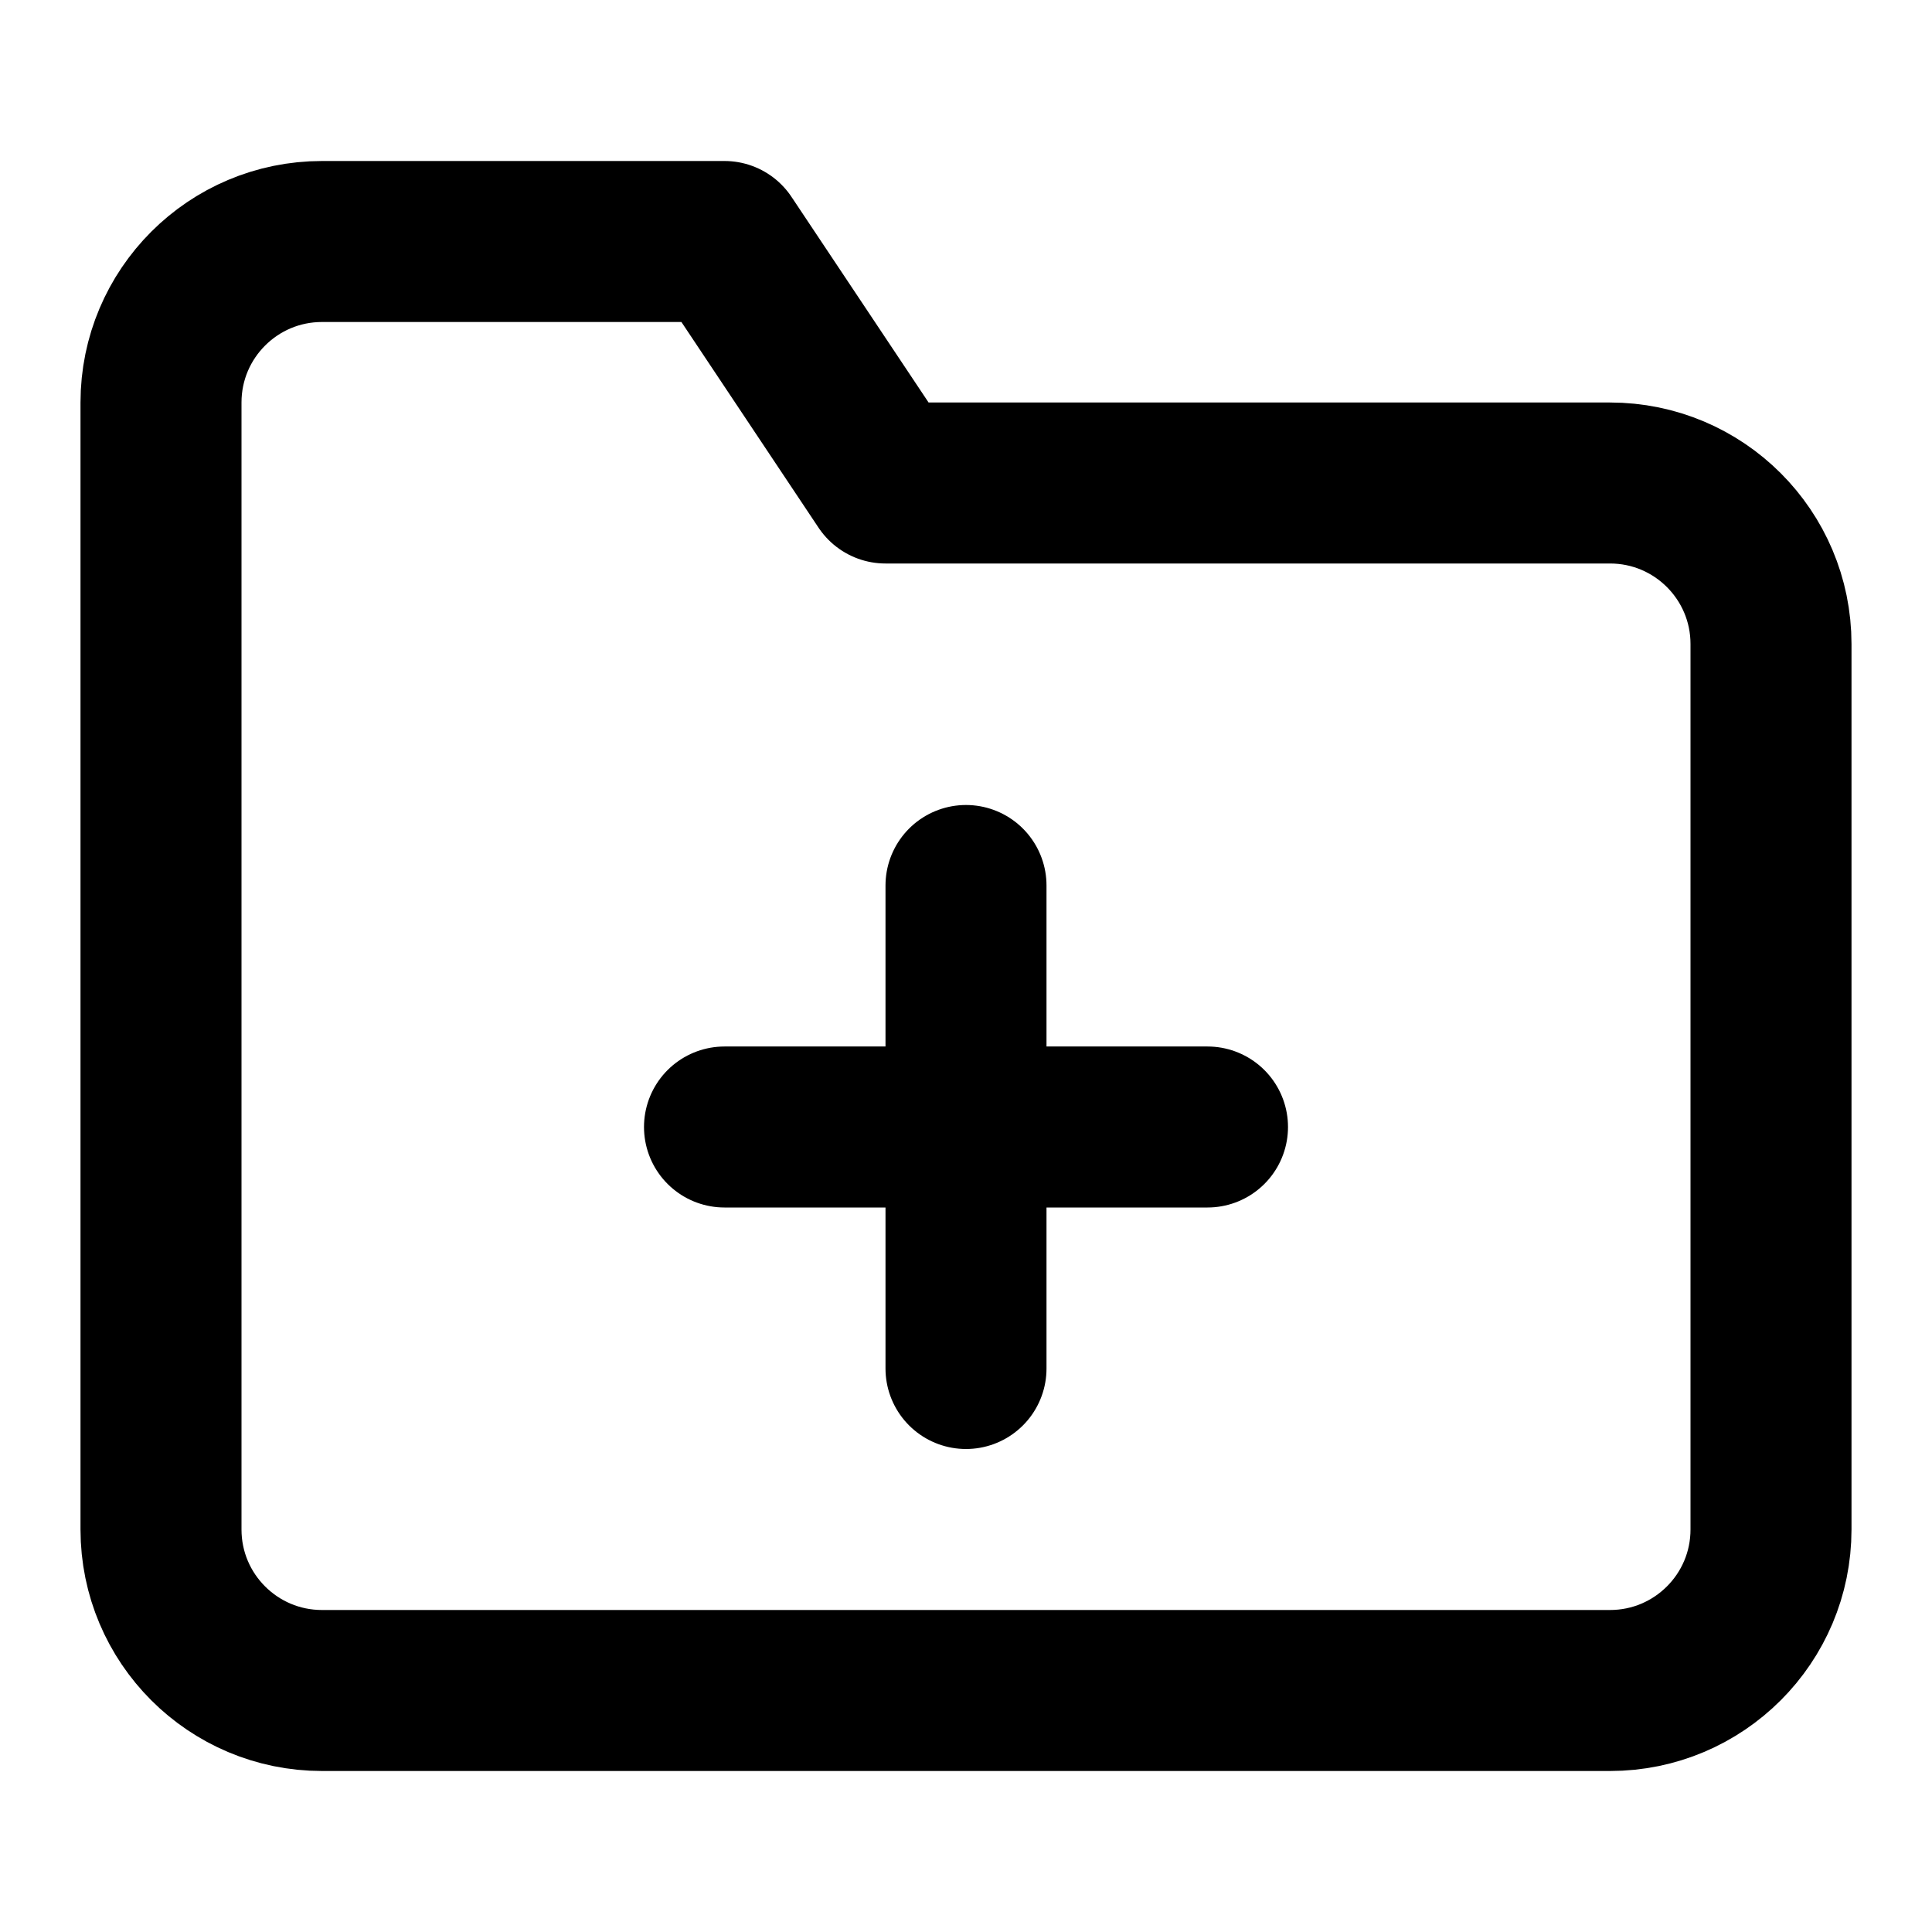
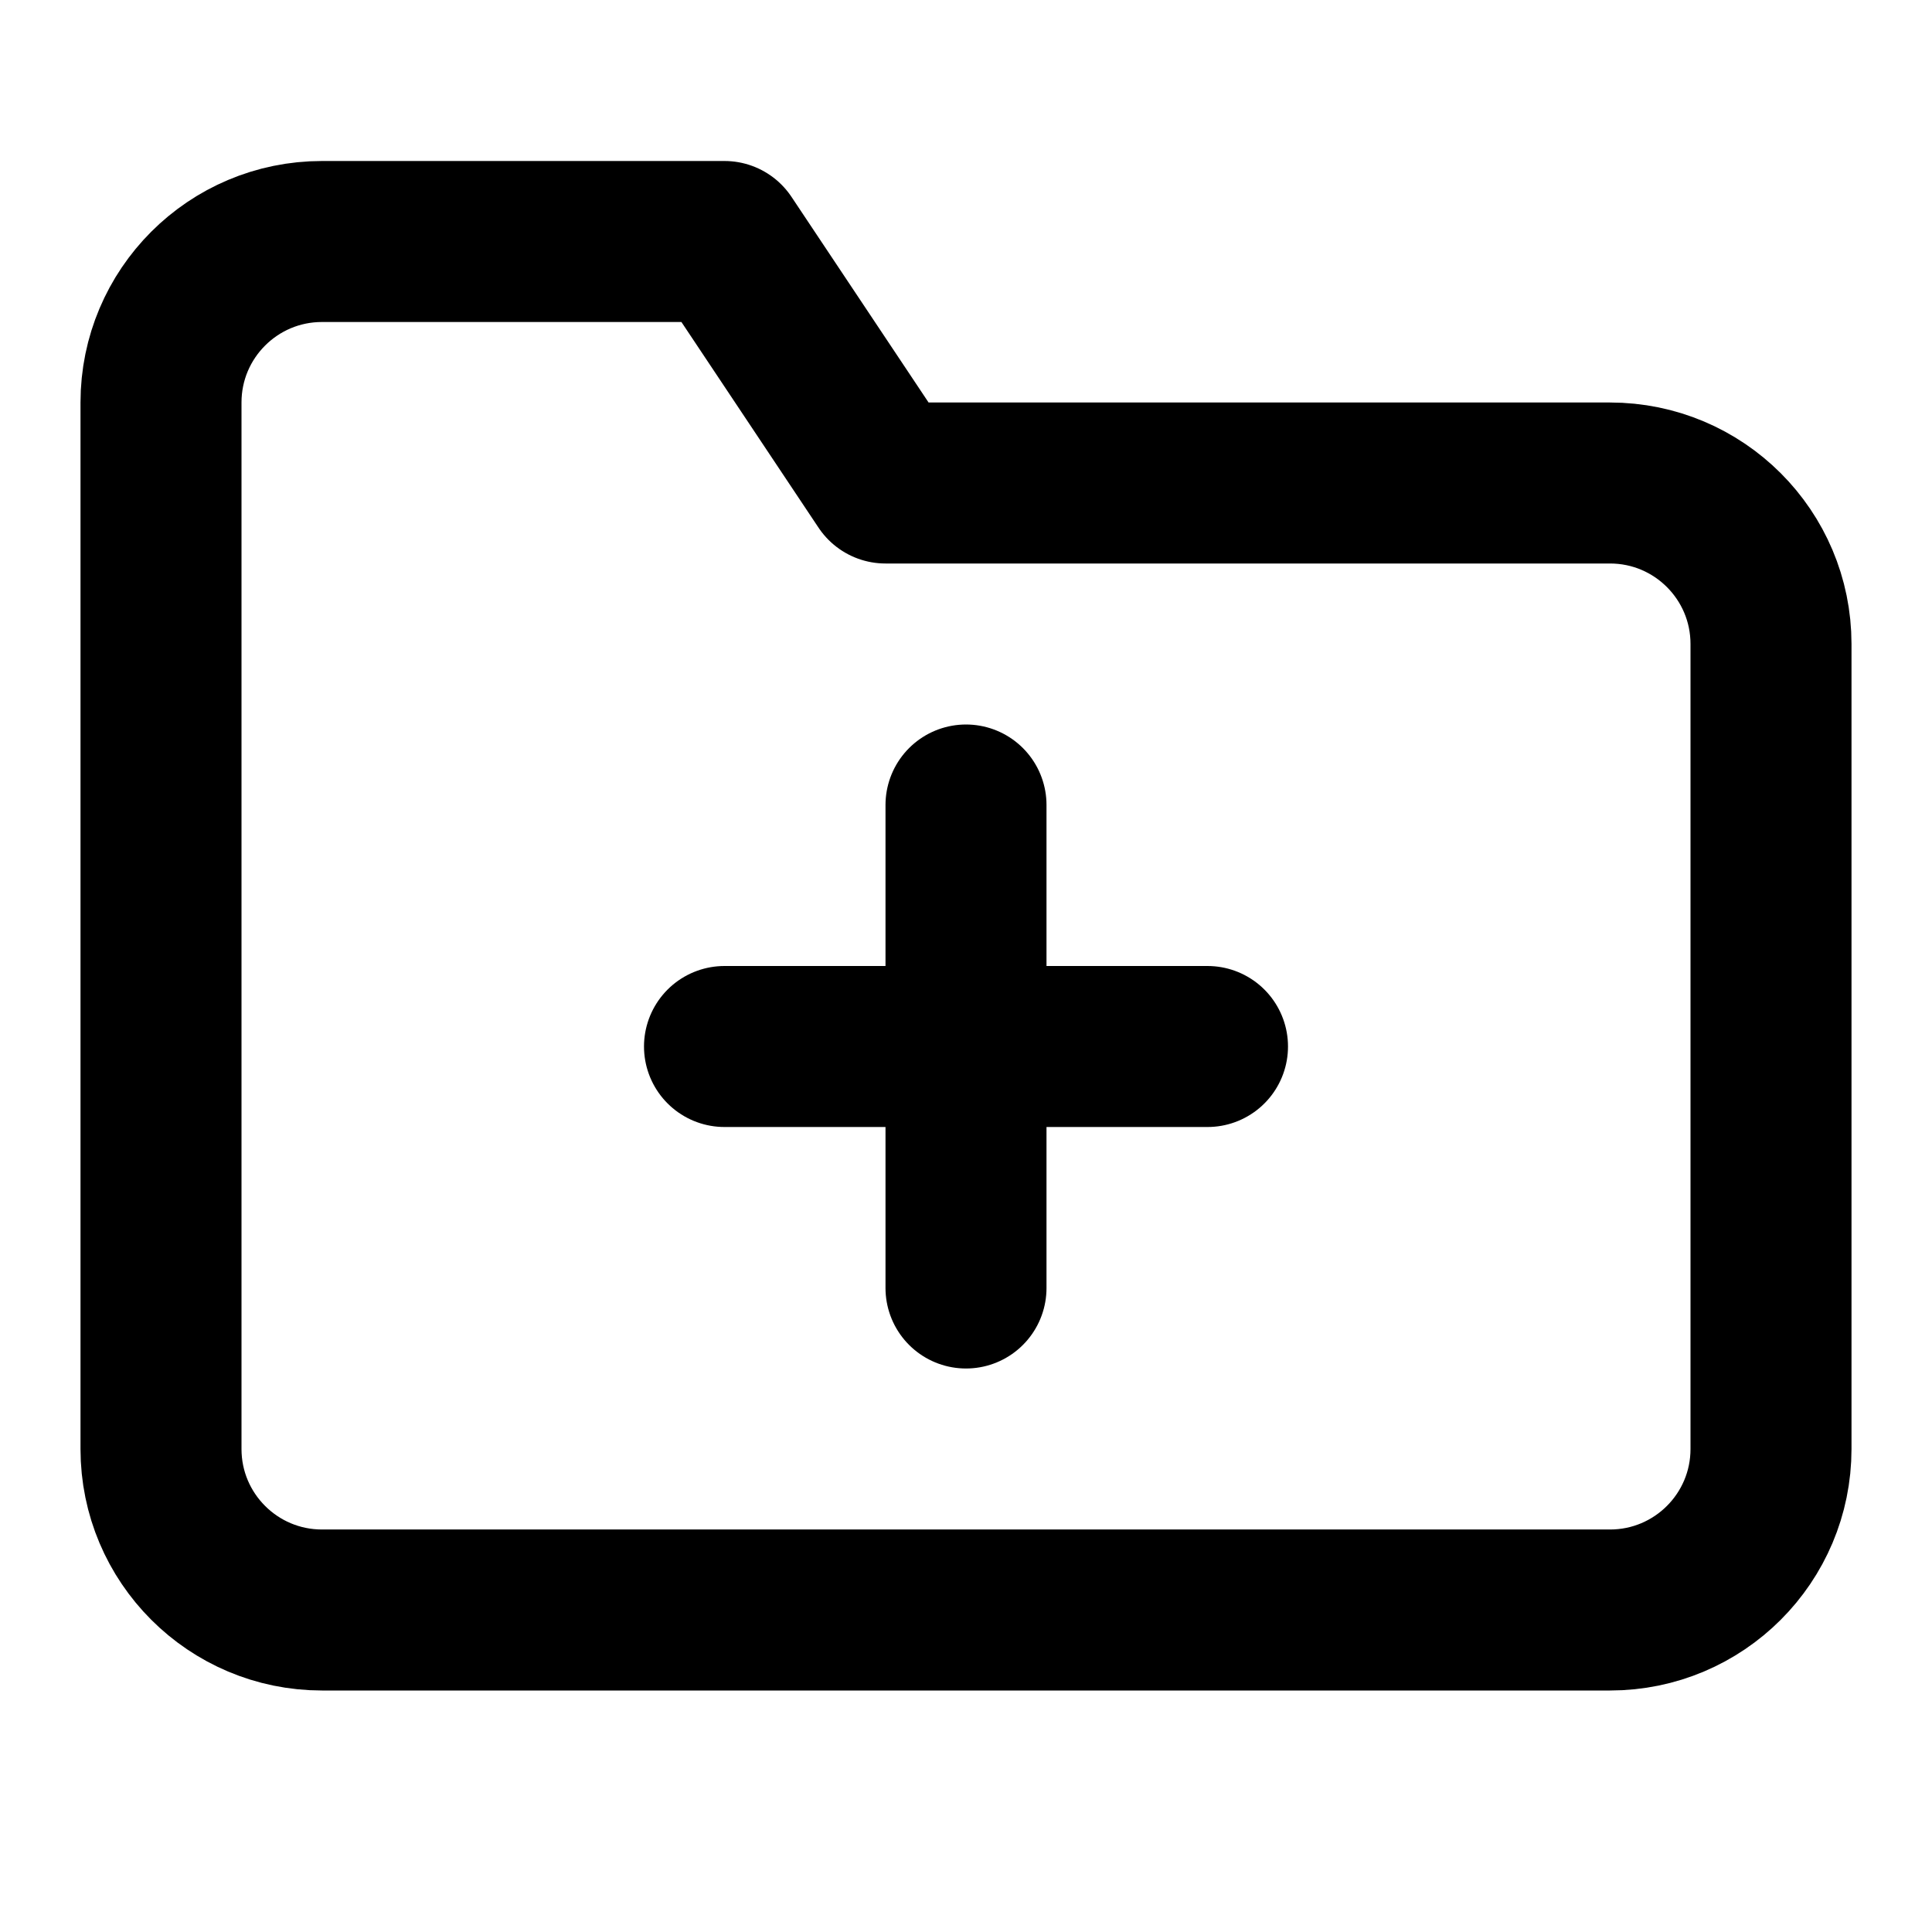
<svg xmlns="http://www.w3.org/2000/svg" class="i i-folder-plus" viewBox="0 0 24 24" fill="none" stroke="currentColor" stroke-width="2" stroke-linecap="round" stroke-linejoin="round">
-   <path d="M12 17v-6m-3 3h6M9 3H4a2 2 0 0 0-2 2v14a2 2 0 0 0 2 2h16a2 2 0 0 0 2-2V8a2 2 0 0 0-2-2h-9Z" />
+   <path d="M11 6h9a2 2 0 012 2v10a2 2 0 01-2 2H4a2 2 0 01-2-2V5a2 2 0 012-2h5Zm1 4v6m-3-3h6" />
</svg>
